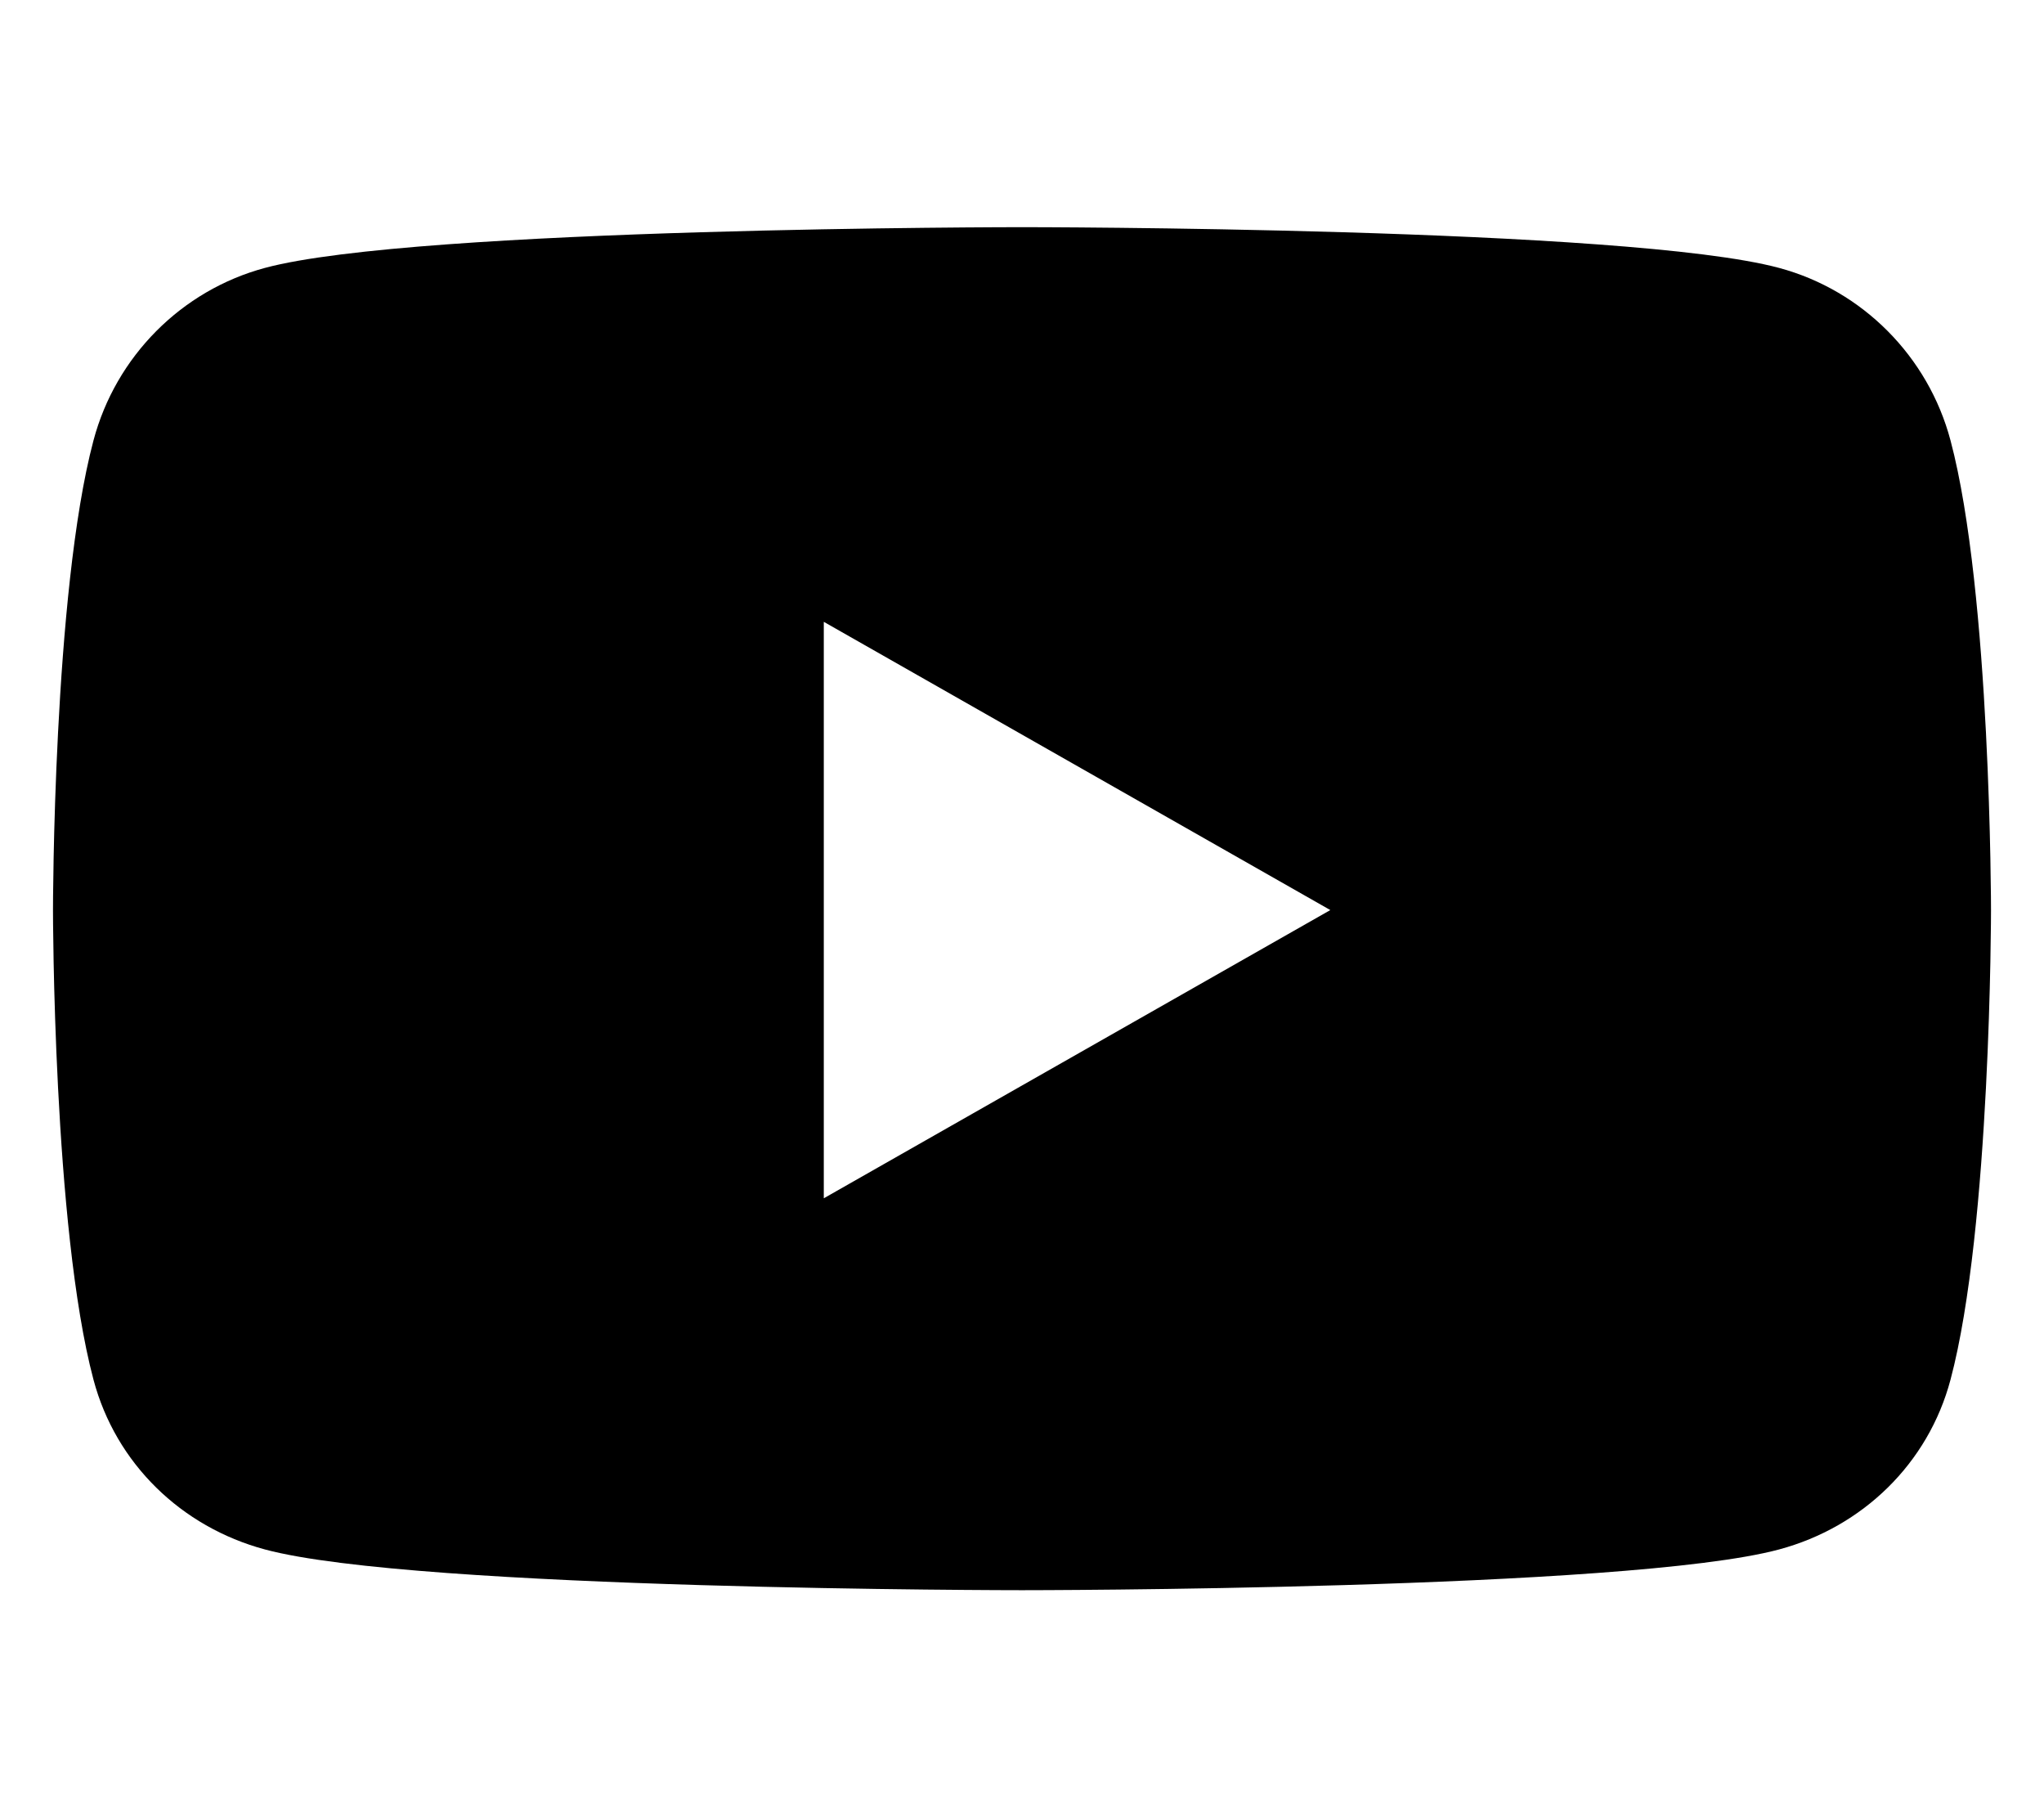
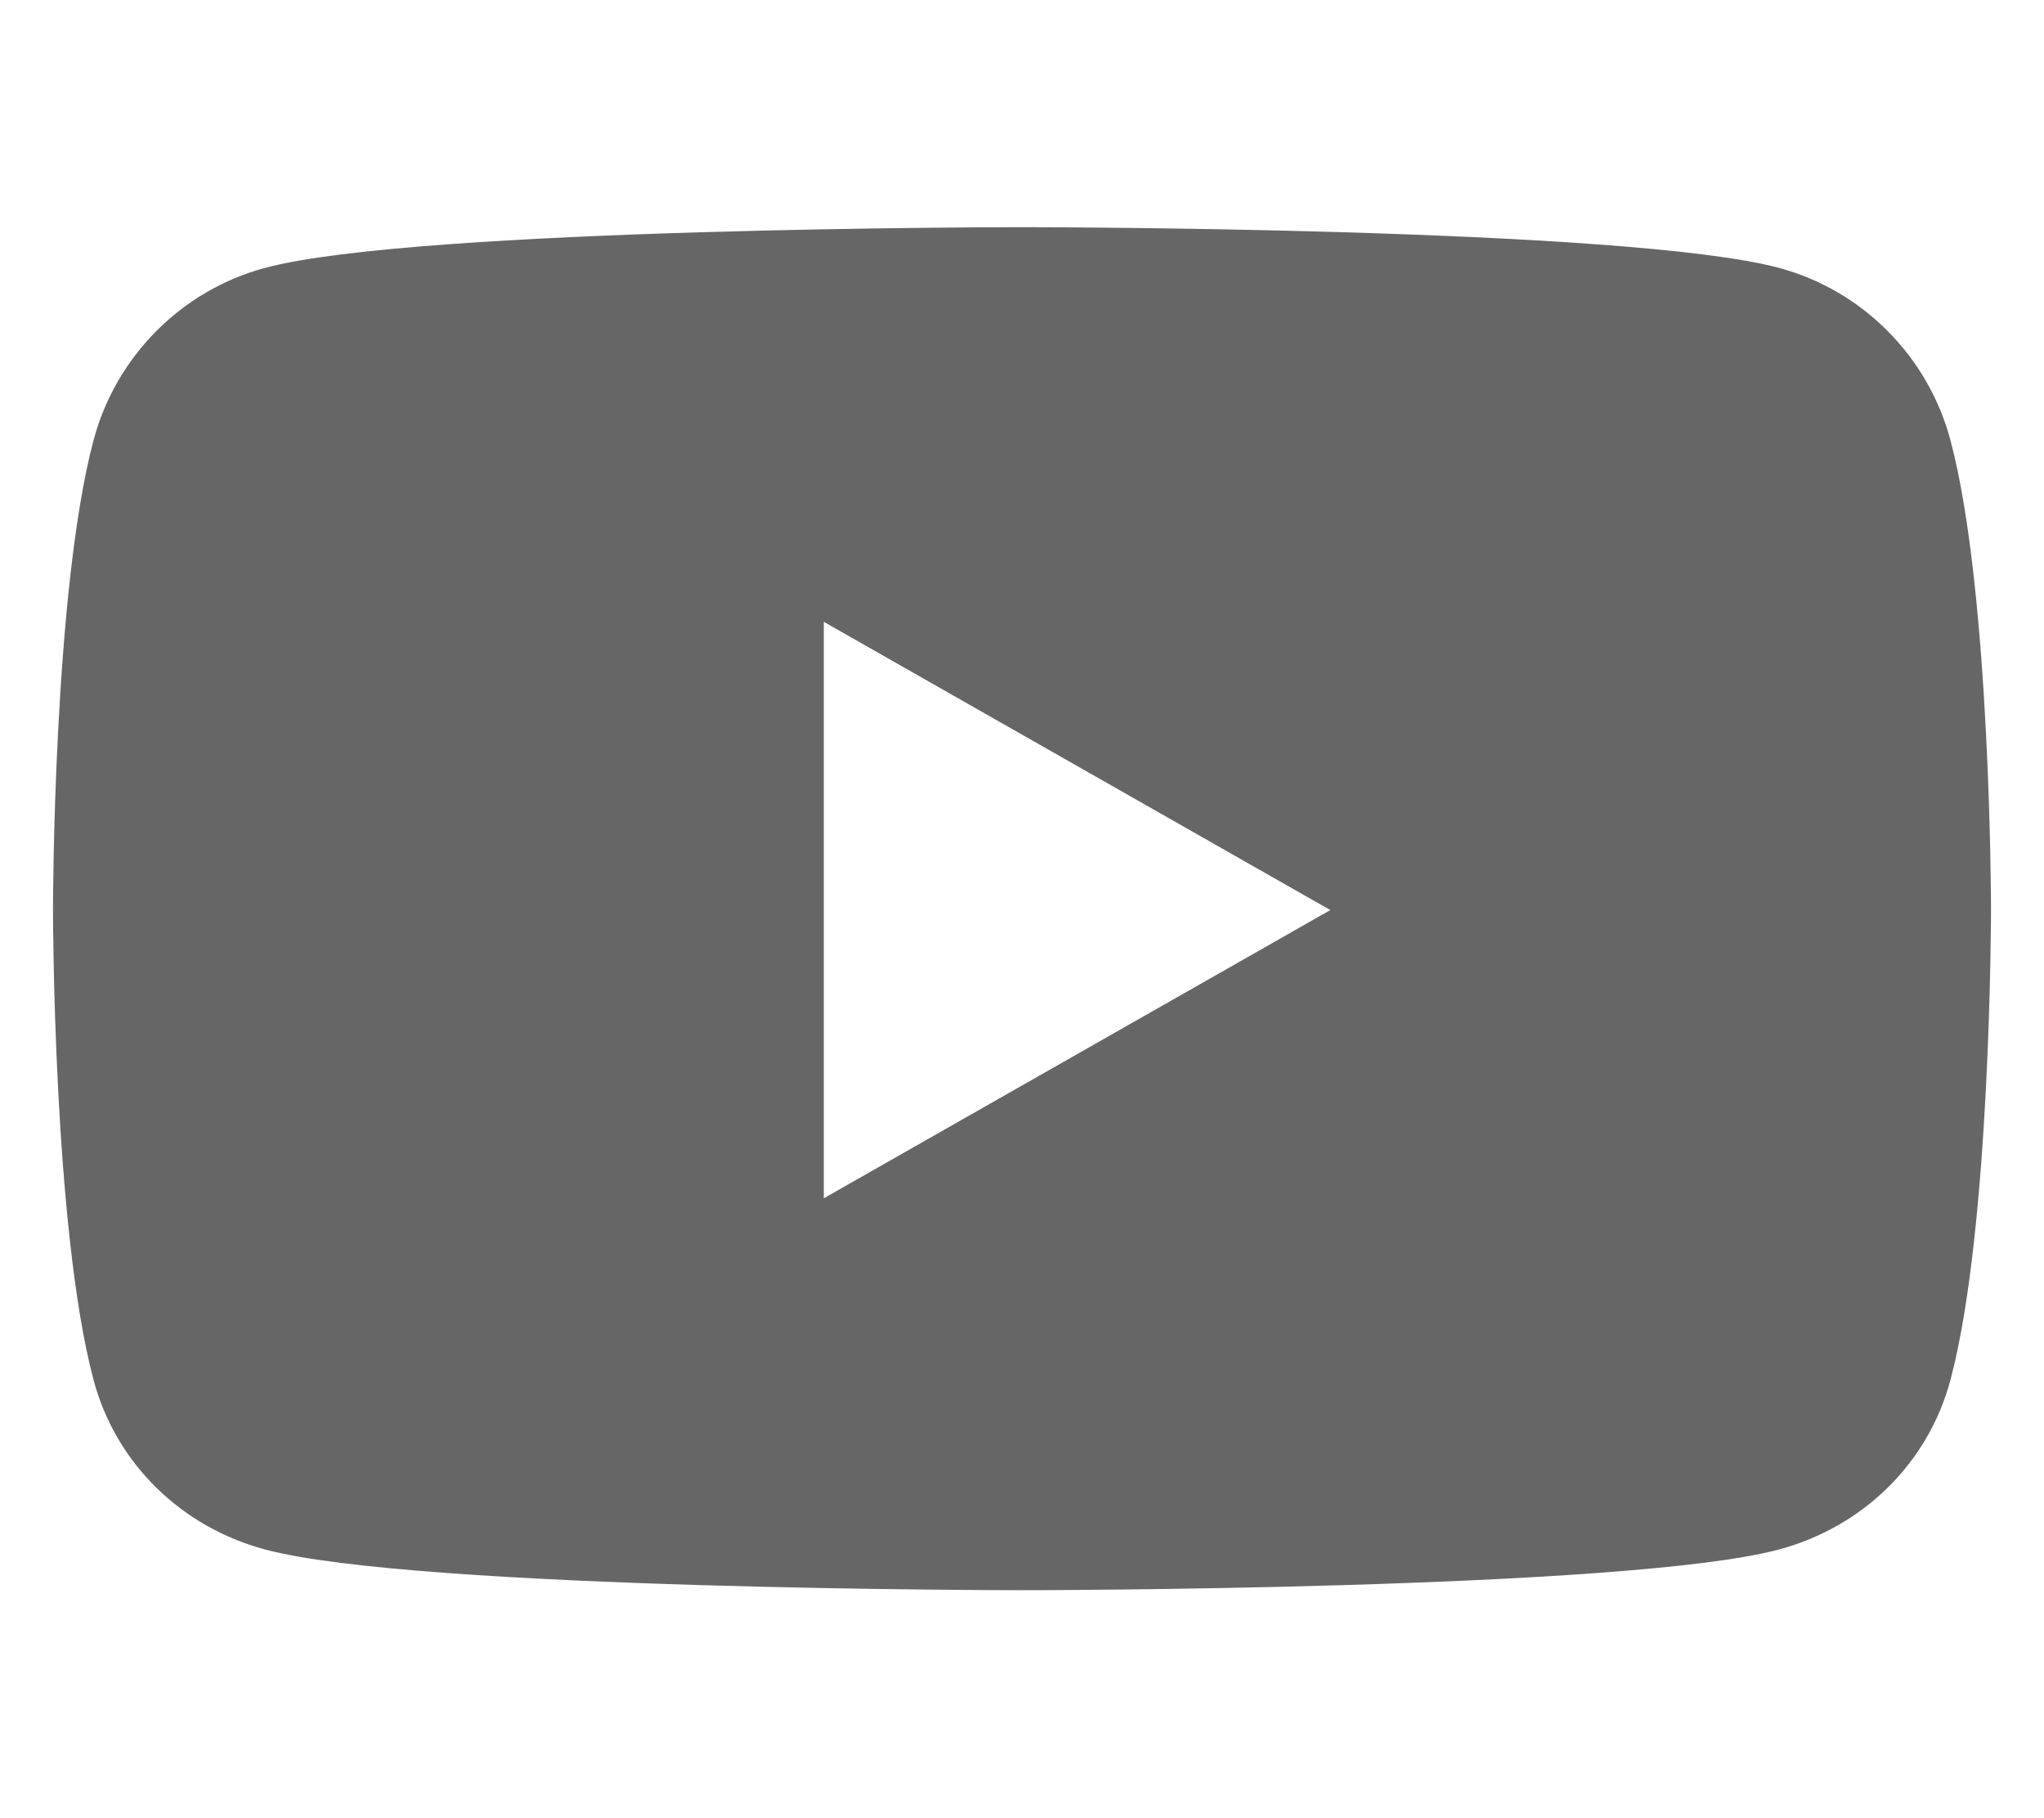
<svg xmlns="http://www.w3.org/2000/svg" viewBox="0 0 576 512">
-   <path d="M549.655 124.083c-6.281-23.65-24.787-42.276-48.284-48.597C458.781 64 288 64 288 64S117.22 64 74.629 75.486c-23.497 6.322-42.003 24.947-48.284 48.597-11.412 42.867-11.412 132.305-11.412 132.305s0 89.438 11.412 132.305c6.281 23.65 24.787 41.5 48.284 47.821C117.22 448 288 448 288 448s170.78 0 213.371-11.486c23.497-6.321 42.003-24.171 48.284-47.821 11.412-42.867 11.412-132.305 11.412-132.305s0-89.438-11.412-132.305zm-317.51 213.508V175.185l142.739 81.205-142.739 81.201z" />
+   <path fill="#666" d="M549.655 124.083c-6.281-23.65-24.787-42.276-48.284-48.597C458.781 64 288 64 288 64S117.22 64 74.629 75.486c-23.497 6.322-42.003 24.947-48.284 48.597-11.412 42.867-11.412 132.305-11.412 132.305s0 89.438 11.412 132.305c6.281 23.65 24.787 41.5 48.284 47.821C117.22 448 288 448 288 448s170.78 0 213.371-11.486c23.497-6.321 42.003-24.171 48.284-47.821 11.412-42.867 11.412-132.305 11.412-132.305s0-89.438-11.412-132.305zm-317.51 213.508V175.185l142.739 81.205-142.739 81.201z" />
</svg>
